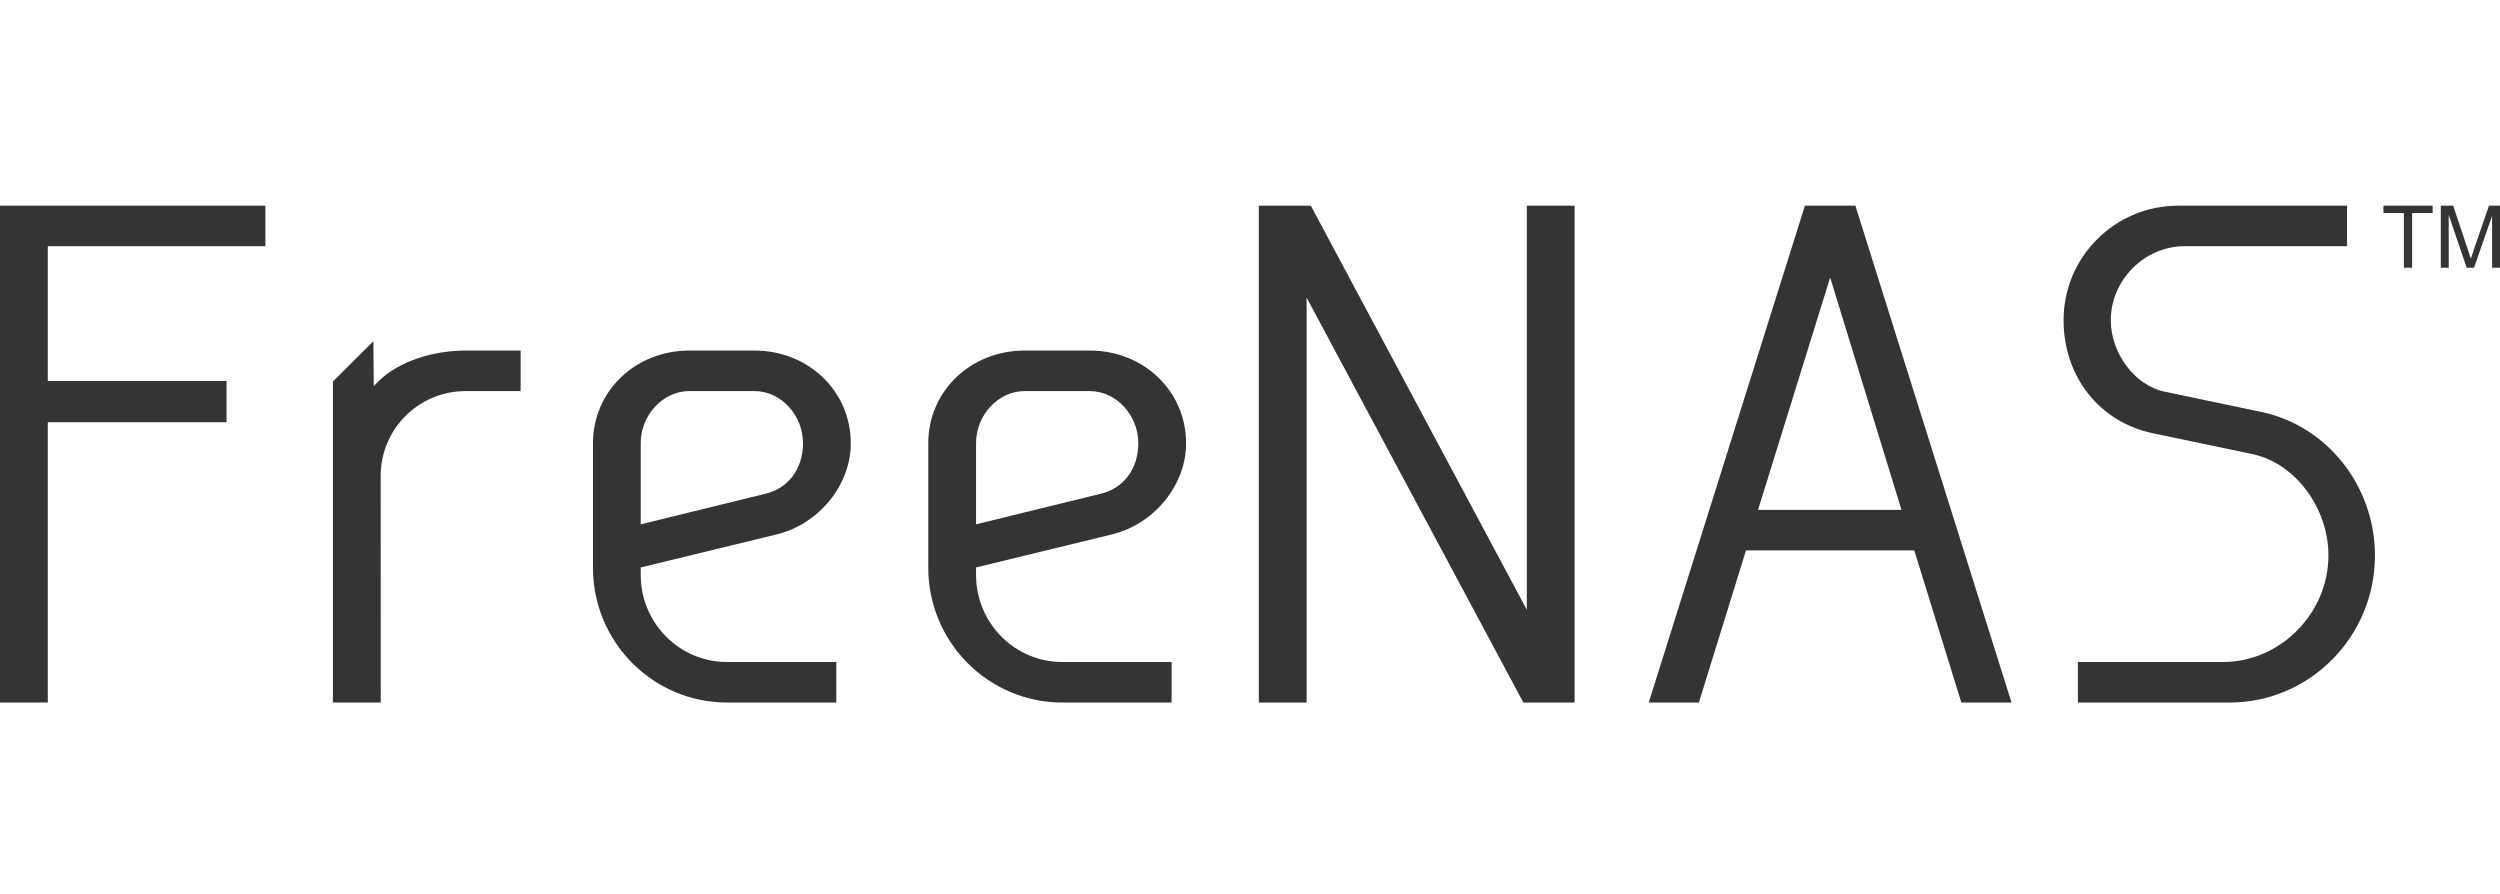
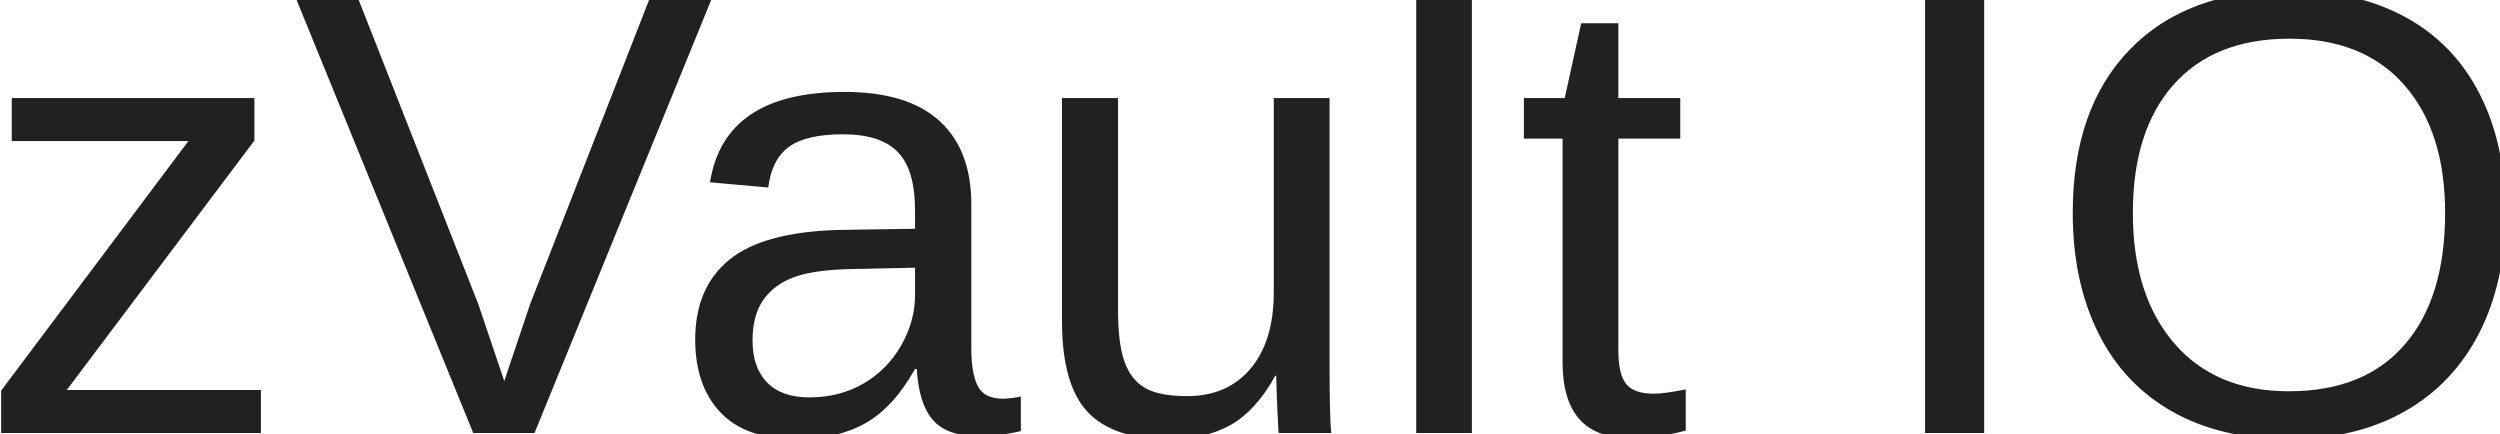
- <svg xmlns="http://www.w3.org/2000/svg" id="svg2" version="1.1" xml:space="preserve" width="150.431" height="53.75" viewBox="0 0 150.431 53.75">
-   <defs id="defs6">
-     <clipPath clipPathUnits="userSpaceOnUse" id="clipPath36">
-       <path d="m 0,42.493 180.37,0 0,-42.433 L 0,0.06 0,42.493 Z" id="path38" />
-     </clipPath>
-   </defs>
-   <g style="fill:#343434;fill-opacity:1" id="g10" transform="matrix(1.25,0,0,-1.25,1.2512208e-4,53.75)">
-     <path d="m -1.0009766e-4,9.182 2.3,0 0,13.493 8.605,0 0,1.986 -8.605,0 0,6.487 10.474,0 0,1.951 -12.774,0 0,-23.917" style="fill:#343434;fill-opacity:1;fill-rule:nonzero;stroke:none" id="path12" />
-     <path d="m 18.202,24.628 -0.211,-0.211 -0.017,2.158 -1.949,-1.939 0,-15.454 2.304,0 -0.004,10.912 c 0,2.25 1.83,4.08 4.08,4.08 l 2.656,0 0,1.951 -2.656,0 c -1.477,0 -3.181,-0.475 -4.203,-1.497" style="fill:#343434;fill-opacity:1;fill-rule:nonzero;stroke:none" id="path14" />
-     <path d="m 30.843,21.663 c 0,1.361 1.071,2.511 2.337,2.511 l 3.139,0 c 1.266,0 2.336,-1.15 2.336,-2.511 0,-1.232 -0.718,-2.188 -1.83,-2.436 l -5.982,-1.467 0,3.903 z m 6.499,-4.399 c 2.06,0.481 3.613,2.372 3.613,4.399 0,2.503 -2.036,4.462 -4.636,4.462 l -3.139,0 c -2.6,0 -4.636,-1.959 -4.636,-4.462 l 0,-5.997 c 0,-3.575 2.893,-6.484 6.45,-6.484 l 5.264,0 0,1.951 -5.264,0 c -2.289,0 -4.151,1.877 -4.151,4.185 l 0,0.366 6.499,1.58" style="fill:#343434;fill-opacity:1;fill-rule:nonzero;stroke:none" id="path16" />
-     <path d="m 46.985,21.663 c 0,1.361 1.07,2.511 2.336,2.511 l 3.139,0 c 1.266,0 2.336,-1.15 2.336,-2.511 0,-1.232 -0.718,-2.188 -1.83,-2.436 l -5.981,-1.467 0,3.903 z m 6.498,-4.399 c 2.06,0.481 3.613,2.372 3.613,4.399 0,2.503 -2.036,4.462 -4.636,4.462 l -3.139,0 c -2.6,0 -4.636,-1.959 -4.636,-4.462 l 0,-5.997 c 0,-3.575 2.893,-6.484 6.45,-6.484 l 5.264,0 0,1.951 -5.264,0 c -2.289,0 -4.15,1.877 -4.15,4.185 l 0,0.366 6.498,1.58" style="fill:#343434;fill-opacity:1;fill-rule:nonzero;stroke:none" id="path18" />
-     <path d="m 73.498,13.645 -10.398,19.454 -2.502,0 0,-23.917 2.3,0 0,19.489 10.433,-19.489 2.467,0 0,23.917 -2.3,0 0,-19.454" style="fill:#343434;fill-opacity:1;fill-rule:nonzero;stroke:none" id="path20" />
-     <path d="m 84.628,18.455 3.472,11.186 3.433,-11.186 -6.905,0 z m 2.256,14.644 -7.517,-23.917 2.414,0 2.267,7.322 8.101,0 2.266,-7.322 2.415,0 -7.516,23.917 -2.43,0" style="fill:#343434;fill-opacity:1;fill-rule:nonzero;stroke:none" id="path22" />
-     <path d="m 108.866,23.167 -4.652,0.976 c -1.436,0.291 -2.605,1.837 -2.605,3.448 0,1.928 1.626,3.557 3.55,3.557 l 7.822,0 0,1.951 -8.132,0 c -3.04,0 -5.513,-2.471 -5.513,-5.508 0,-2.717 1.723,-4.904 4.288,-5.444 l 4.824,-1.011 c 2.041,-0.442 3.638,-2.584 3.638,-4.877 0,-2.779 -2.32,-5.126 -5.066,-5.126 l -6.995,0 0,-1.951 7.305,0 c 3.857,0 6.995,3.175 6.995,7.077 0,3.336 -2.296,6.241 -5.459,6.908" style="fill:#343434;fill-opacity:1;fill-rule:nonzero;stroke:none" id="path24" />
-     <path d="m 114.734,32.745 0.984,0 0,-2.633 0.396,0 0,2.633 0.988,0 0,0.354 -2.368,0 0,-0.354" style="fill:#343434;fill-opacity:1;fill-rule:nonzero;stroke:none" id="path26" />
-     <path d="m 119.814,33.099 -0.716,-2.079 c -0.072,-0.21 -0.124,-0.369 -0.158,-0.478 -0.031,0.098 -0.078,0.245 -0.142,0.442 l -0.708,2.115 -0.595,0 0,-2.987 0.381,0 0,2.543 0.864,-2.543 0.356,0 0.868,2.499 0,-2.499 0.381,0 0,2.987 -0.531,0" style="fill:#343434;fill-opacity:1;fill-rule:nonzero;stroke:none" id="path28" />
+ <svg xmlns="http://www.w3.org/2000/svg" width="100%" height="100%" viewBox="0 0 306 53" version="1.1" xml:space="preserve" style="fill-rule:evenodd;clip-rule:evenodd;stroke-linejoin:round;stroke-miterlimit:2;">
+   <g transform="matrix(1,0,0,1,-3,53)">
+     <text x="0px" y="0px" style="font-family:'ArialMT', 'Arial', sans-serif;font-size:77.6px;fill:rgb(33,33,33);">zVault IO</text>
  </g>
</svg>
